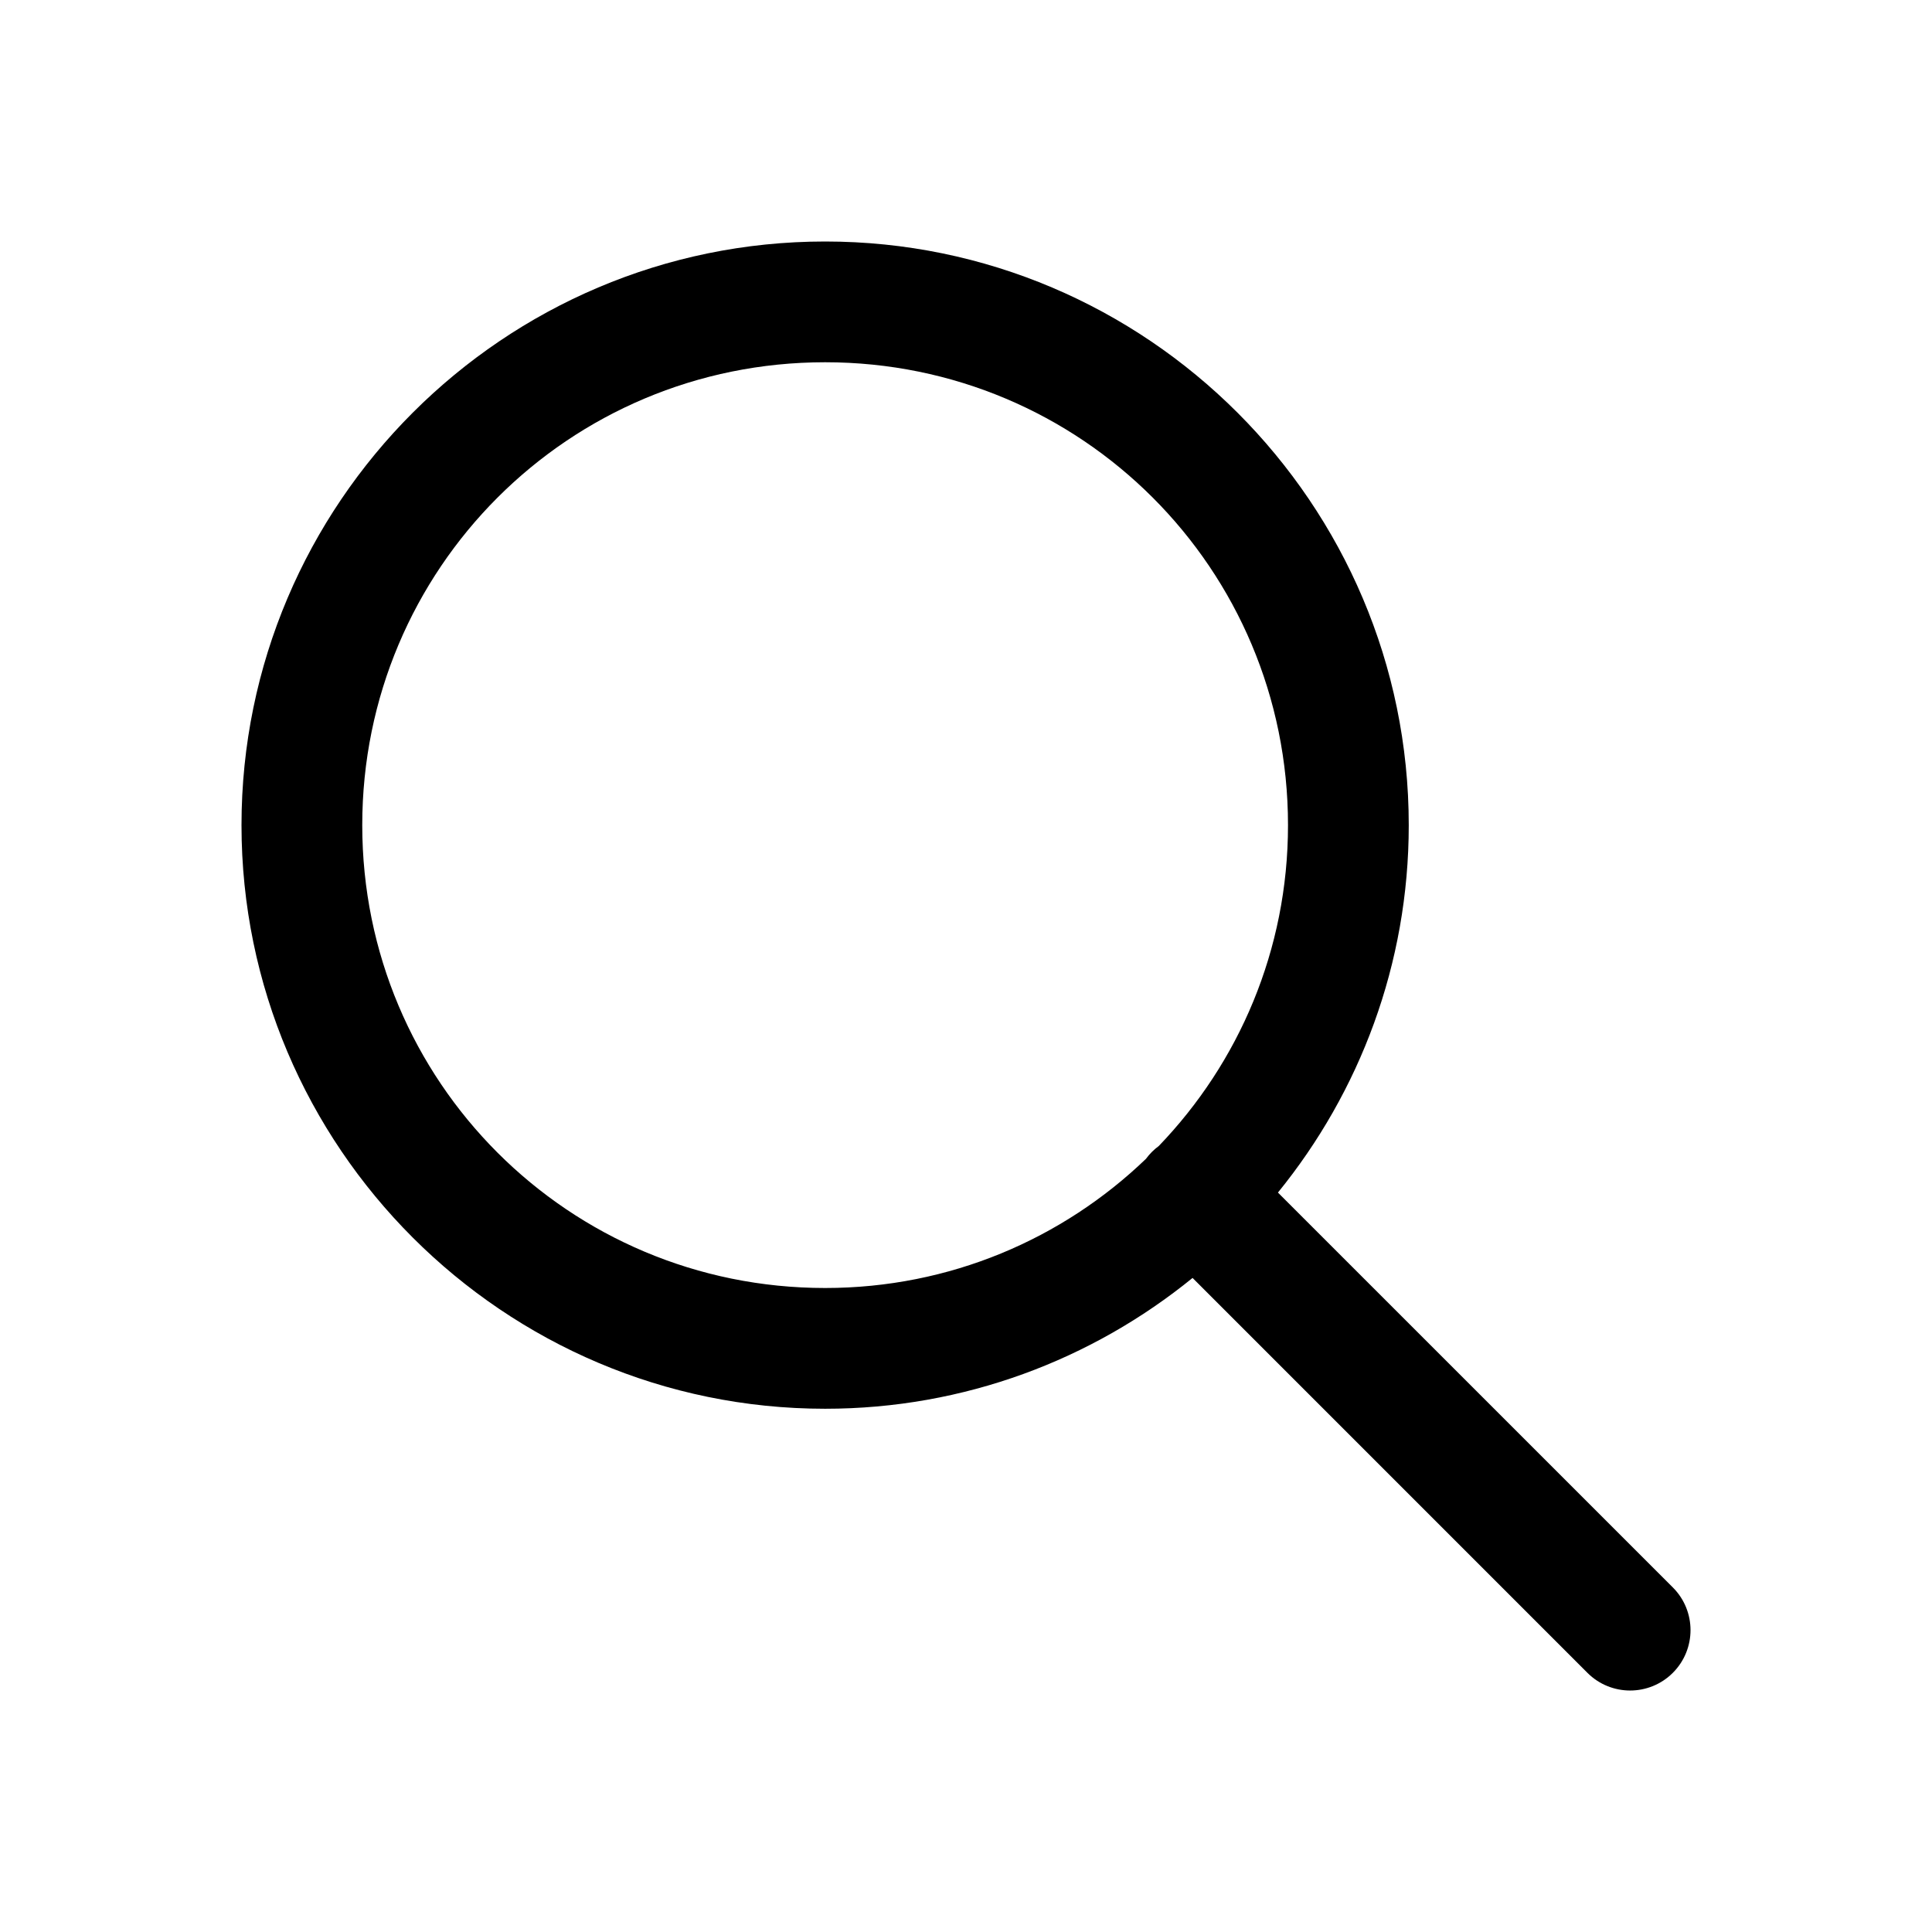
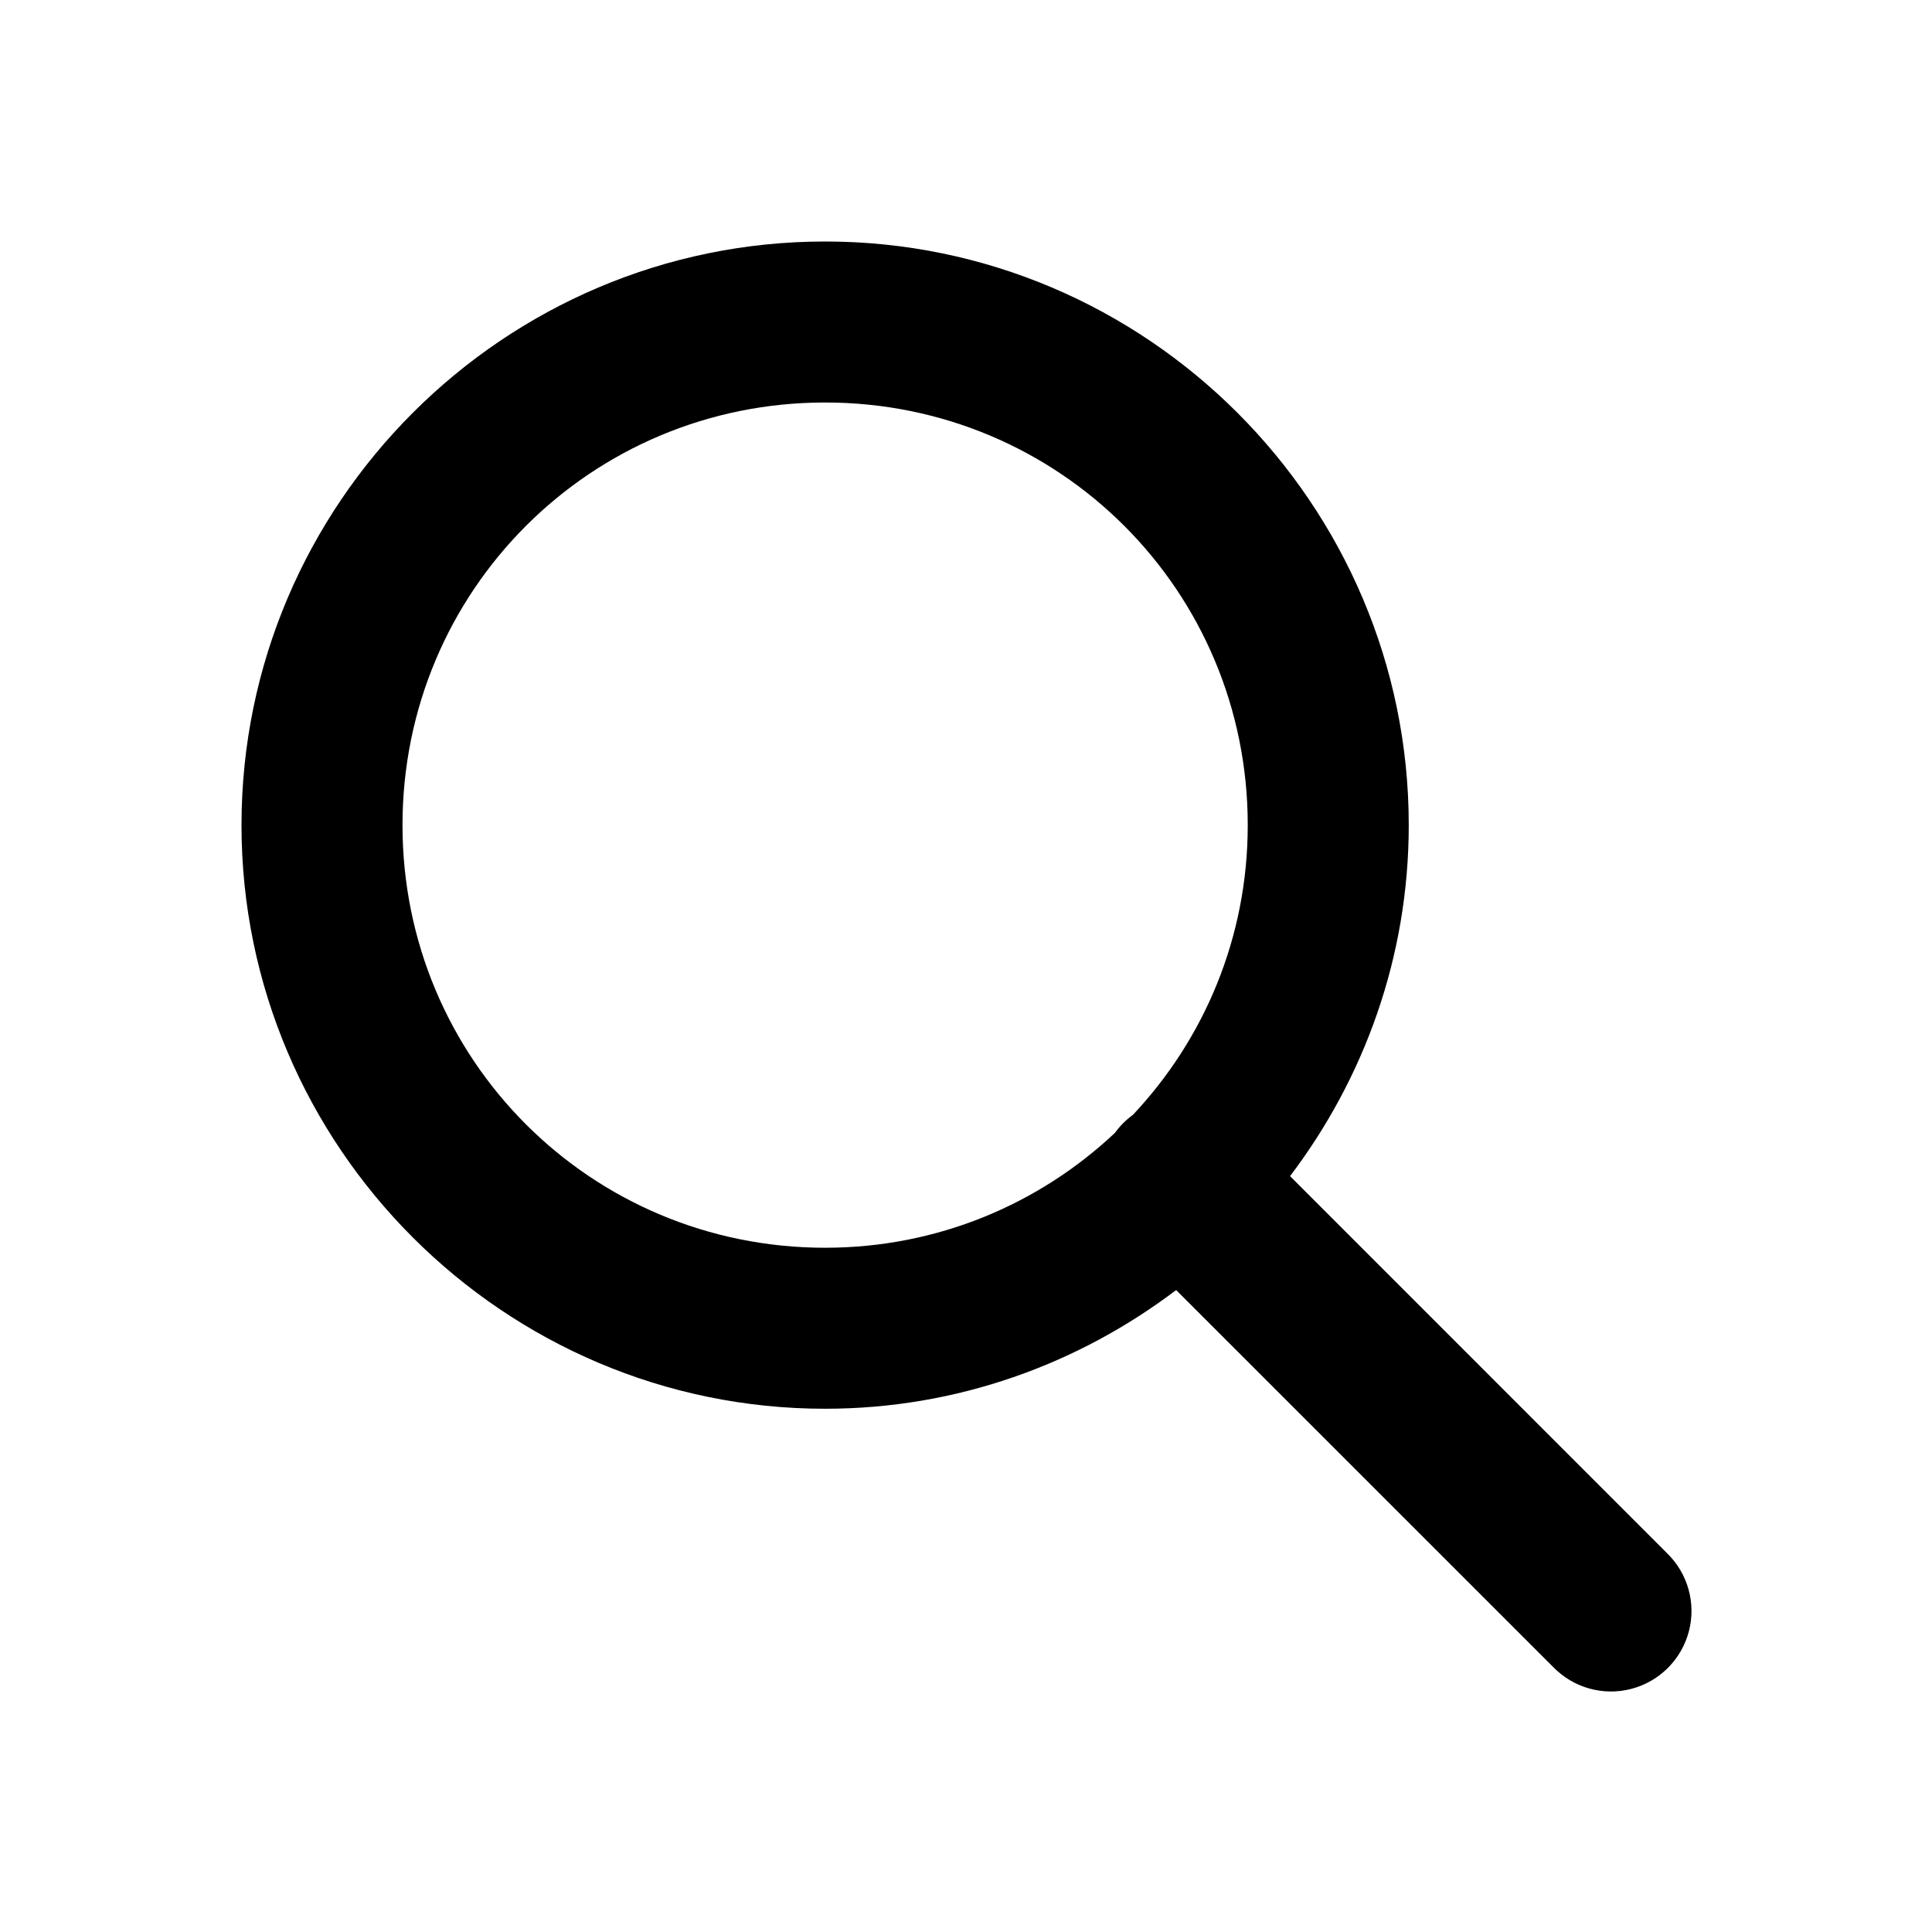
<svg xmlns="http://www.w3.org/2000/svg" x="0px" y="0px" width="100" height="100" viewBox="0 0 48 48">
-   <path d="M 20.5 6 C 12.51 6 6 12.51 6 20.5 C 6 28.49 12.51 35 20.5 35 C 23.956 35 27.134 33.779 29.629 31.75 L 39.439 41.561 A 1.5 1.5 0 1 0 41.561 39.439 L 31.75 29.629 C 33.779 27.134 35 23.956 35 20.5 C 35 12.51 28.49 6 20.5 6 z M 20.5 9 C 26.869 9 32 14.131 32 20.5 C 32 23.603 30.776 26.406 28.791 28.471 A 1.5 1.5 0 0 0 28.471 28.791 C 26.406 30.776 23.603 32 20.5 32 C 14.131 32 9 26.869 9 20.5 C 9 14.131 14.131 9 20.5 9 z" />
+   <path d="M 20.5 6 C 12.516 6 6 12.516 6 20.5 C 6 28.484 12.516 35 20.5 35 C 23.773 35 26.789 33.893 29.221 32.051 L 38.586 41.414 A 2 2 0 1 0 41.414 38.586 L 32.051 29.221 C 33.893 26.789 35 23.773 35 20.5 C 35 12.516 28.484 6 20.5 6 z M 20.5 10 C 26.323 10 31 14.677 31 20.5 C 31 23.296 29.914 25.821 28.148 27.697 A 2 2 0 0 0 27.701 28.145 C 25.824 29.912 23.298 31 20.5 31 C 14.677 31 10 26.323 10 20.5 C 10 14.677 14.677 10 20.5 10 z" />
</svg>
